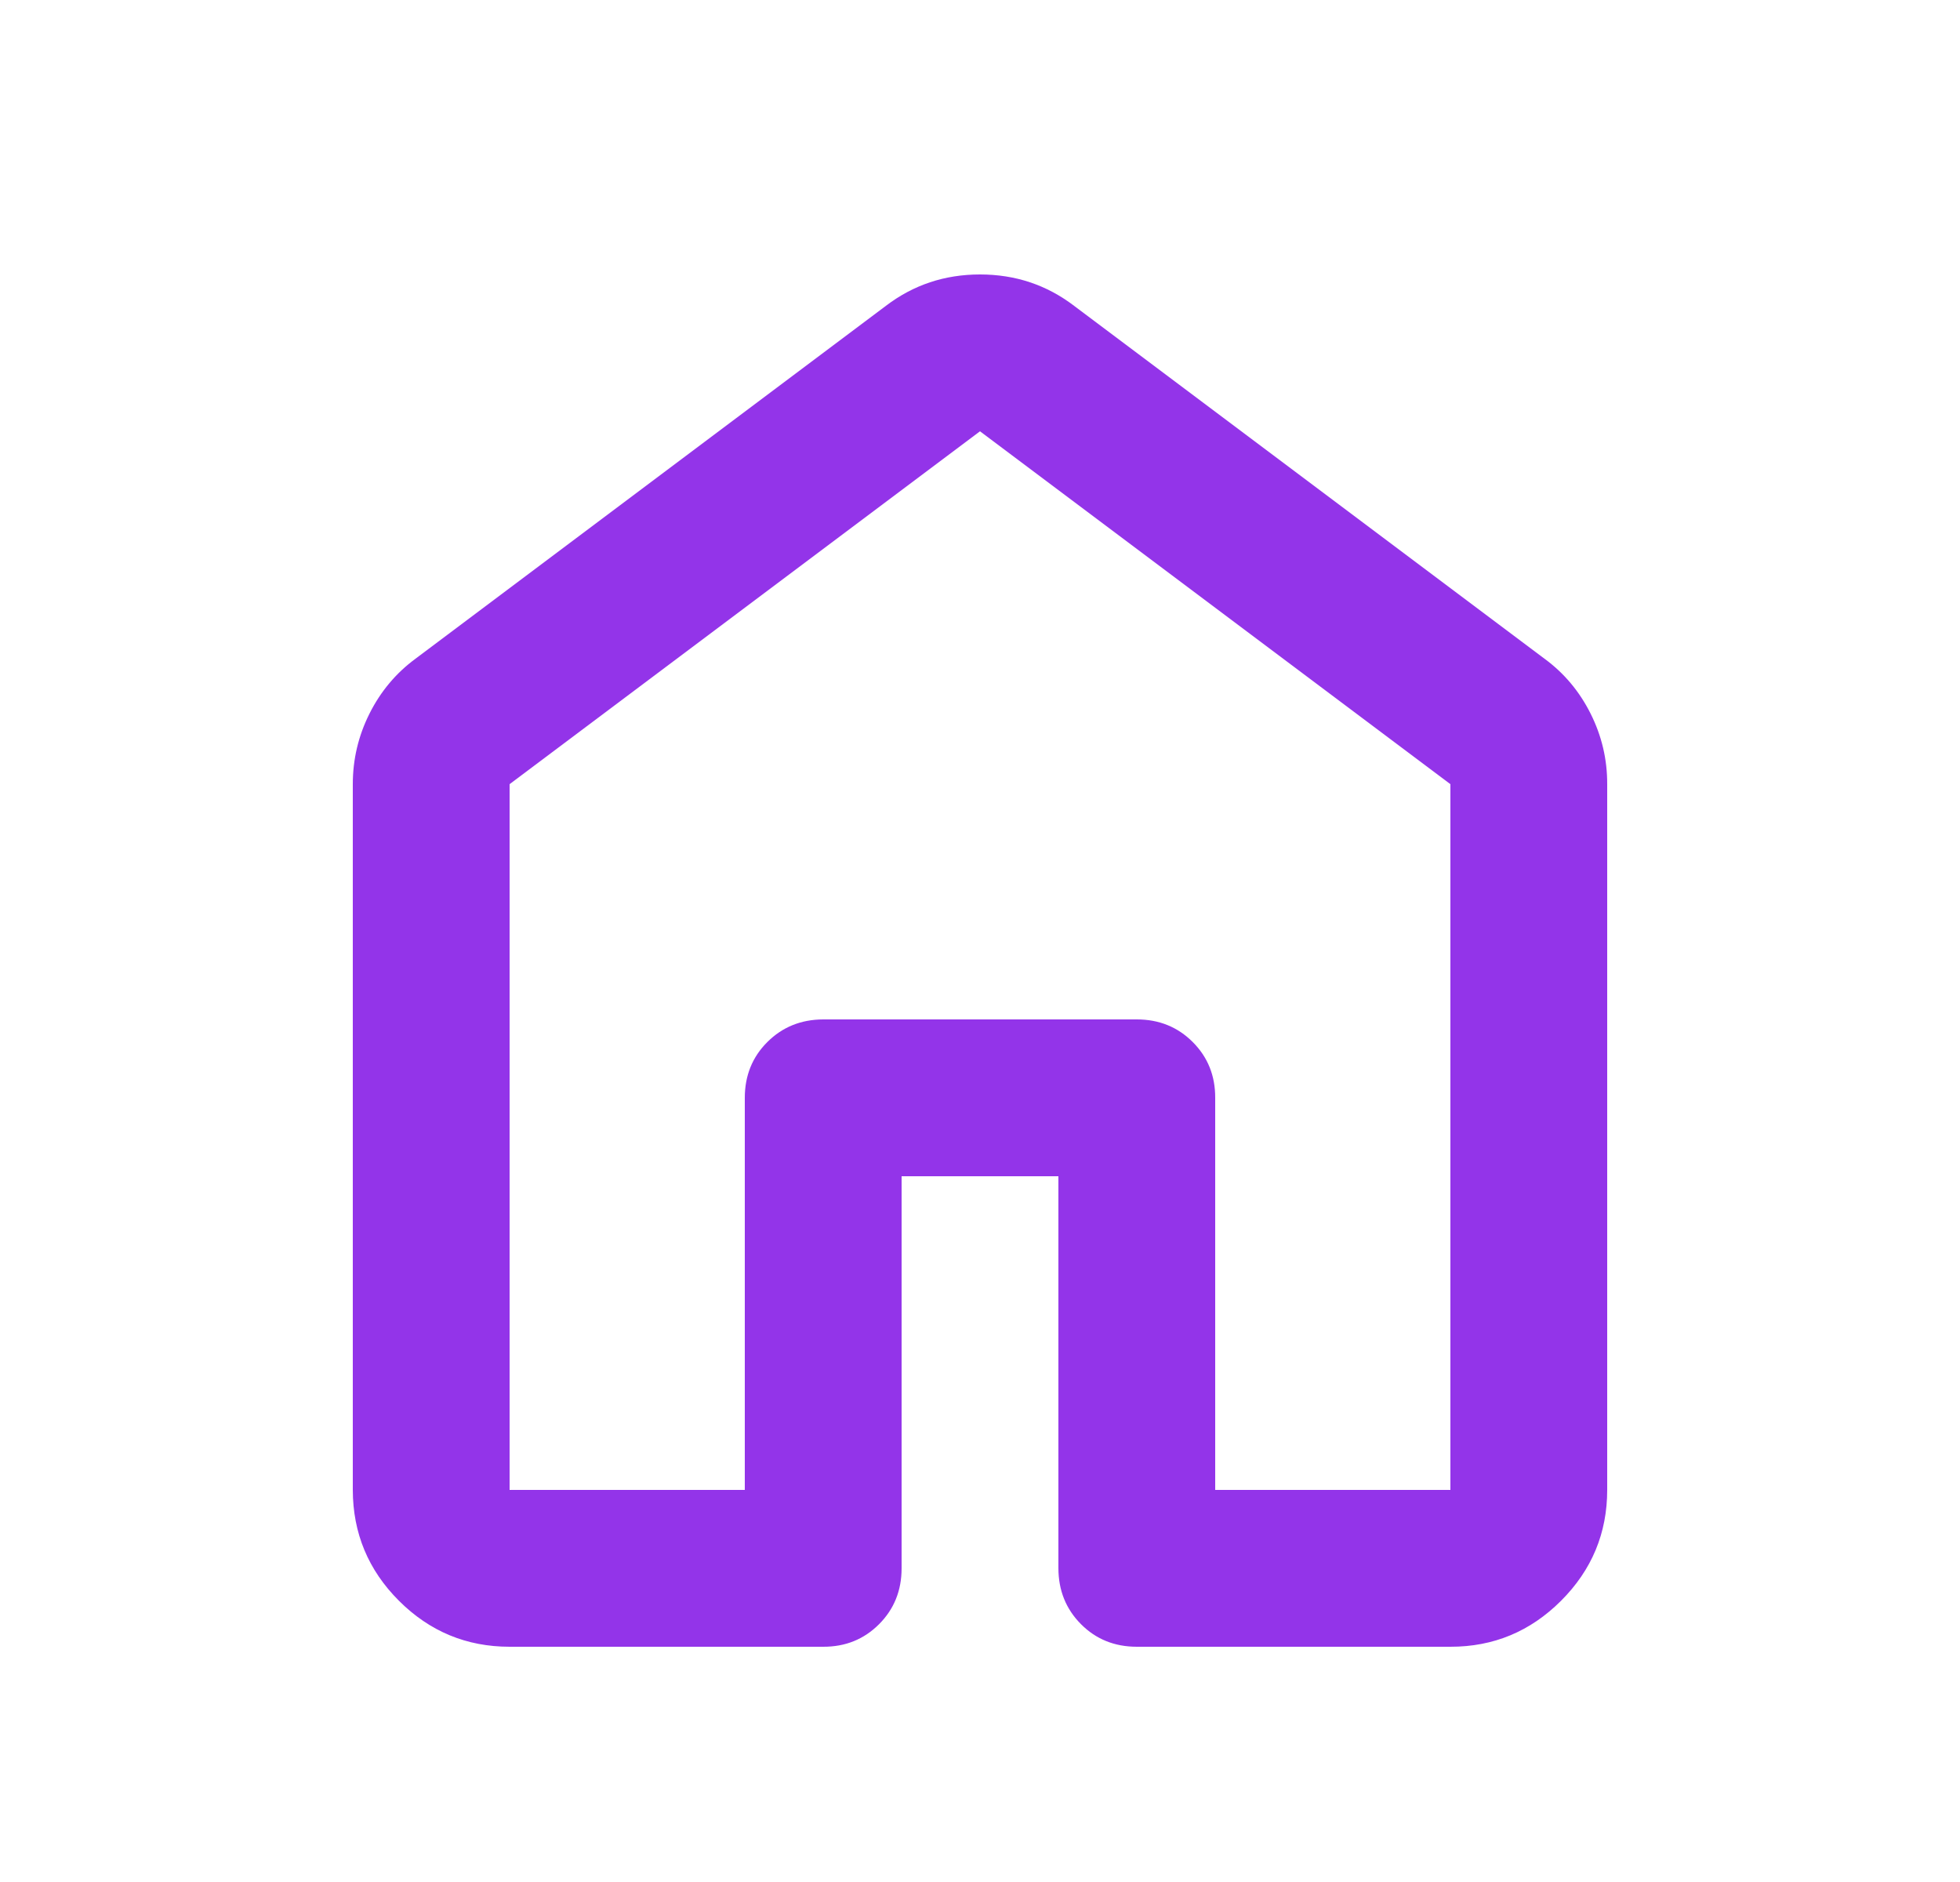
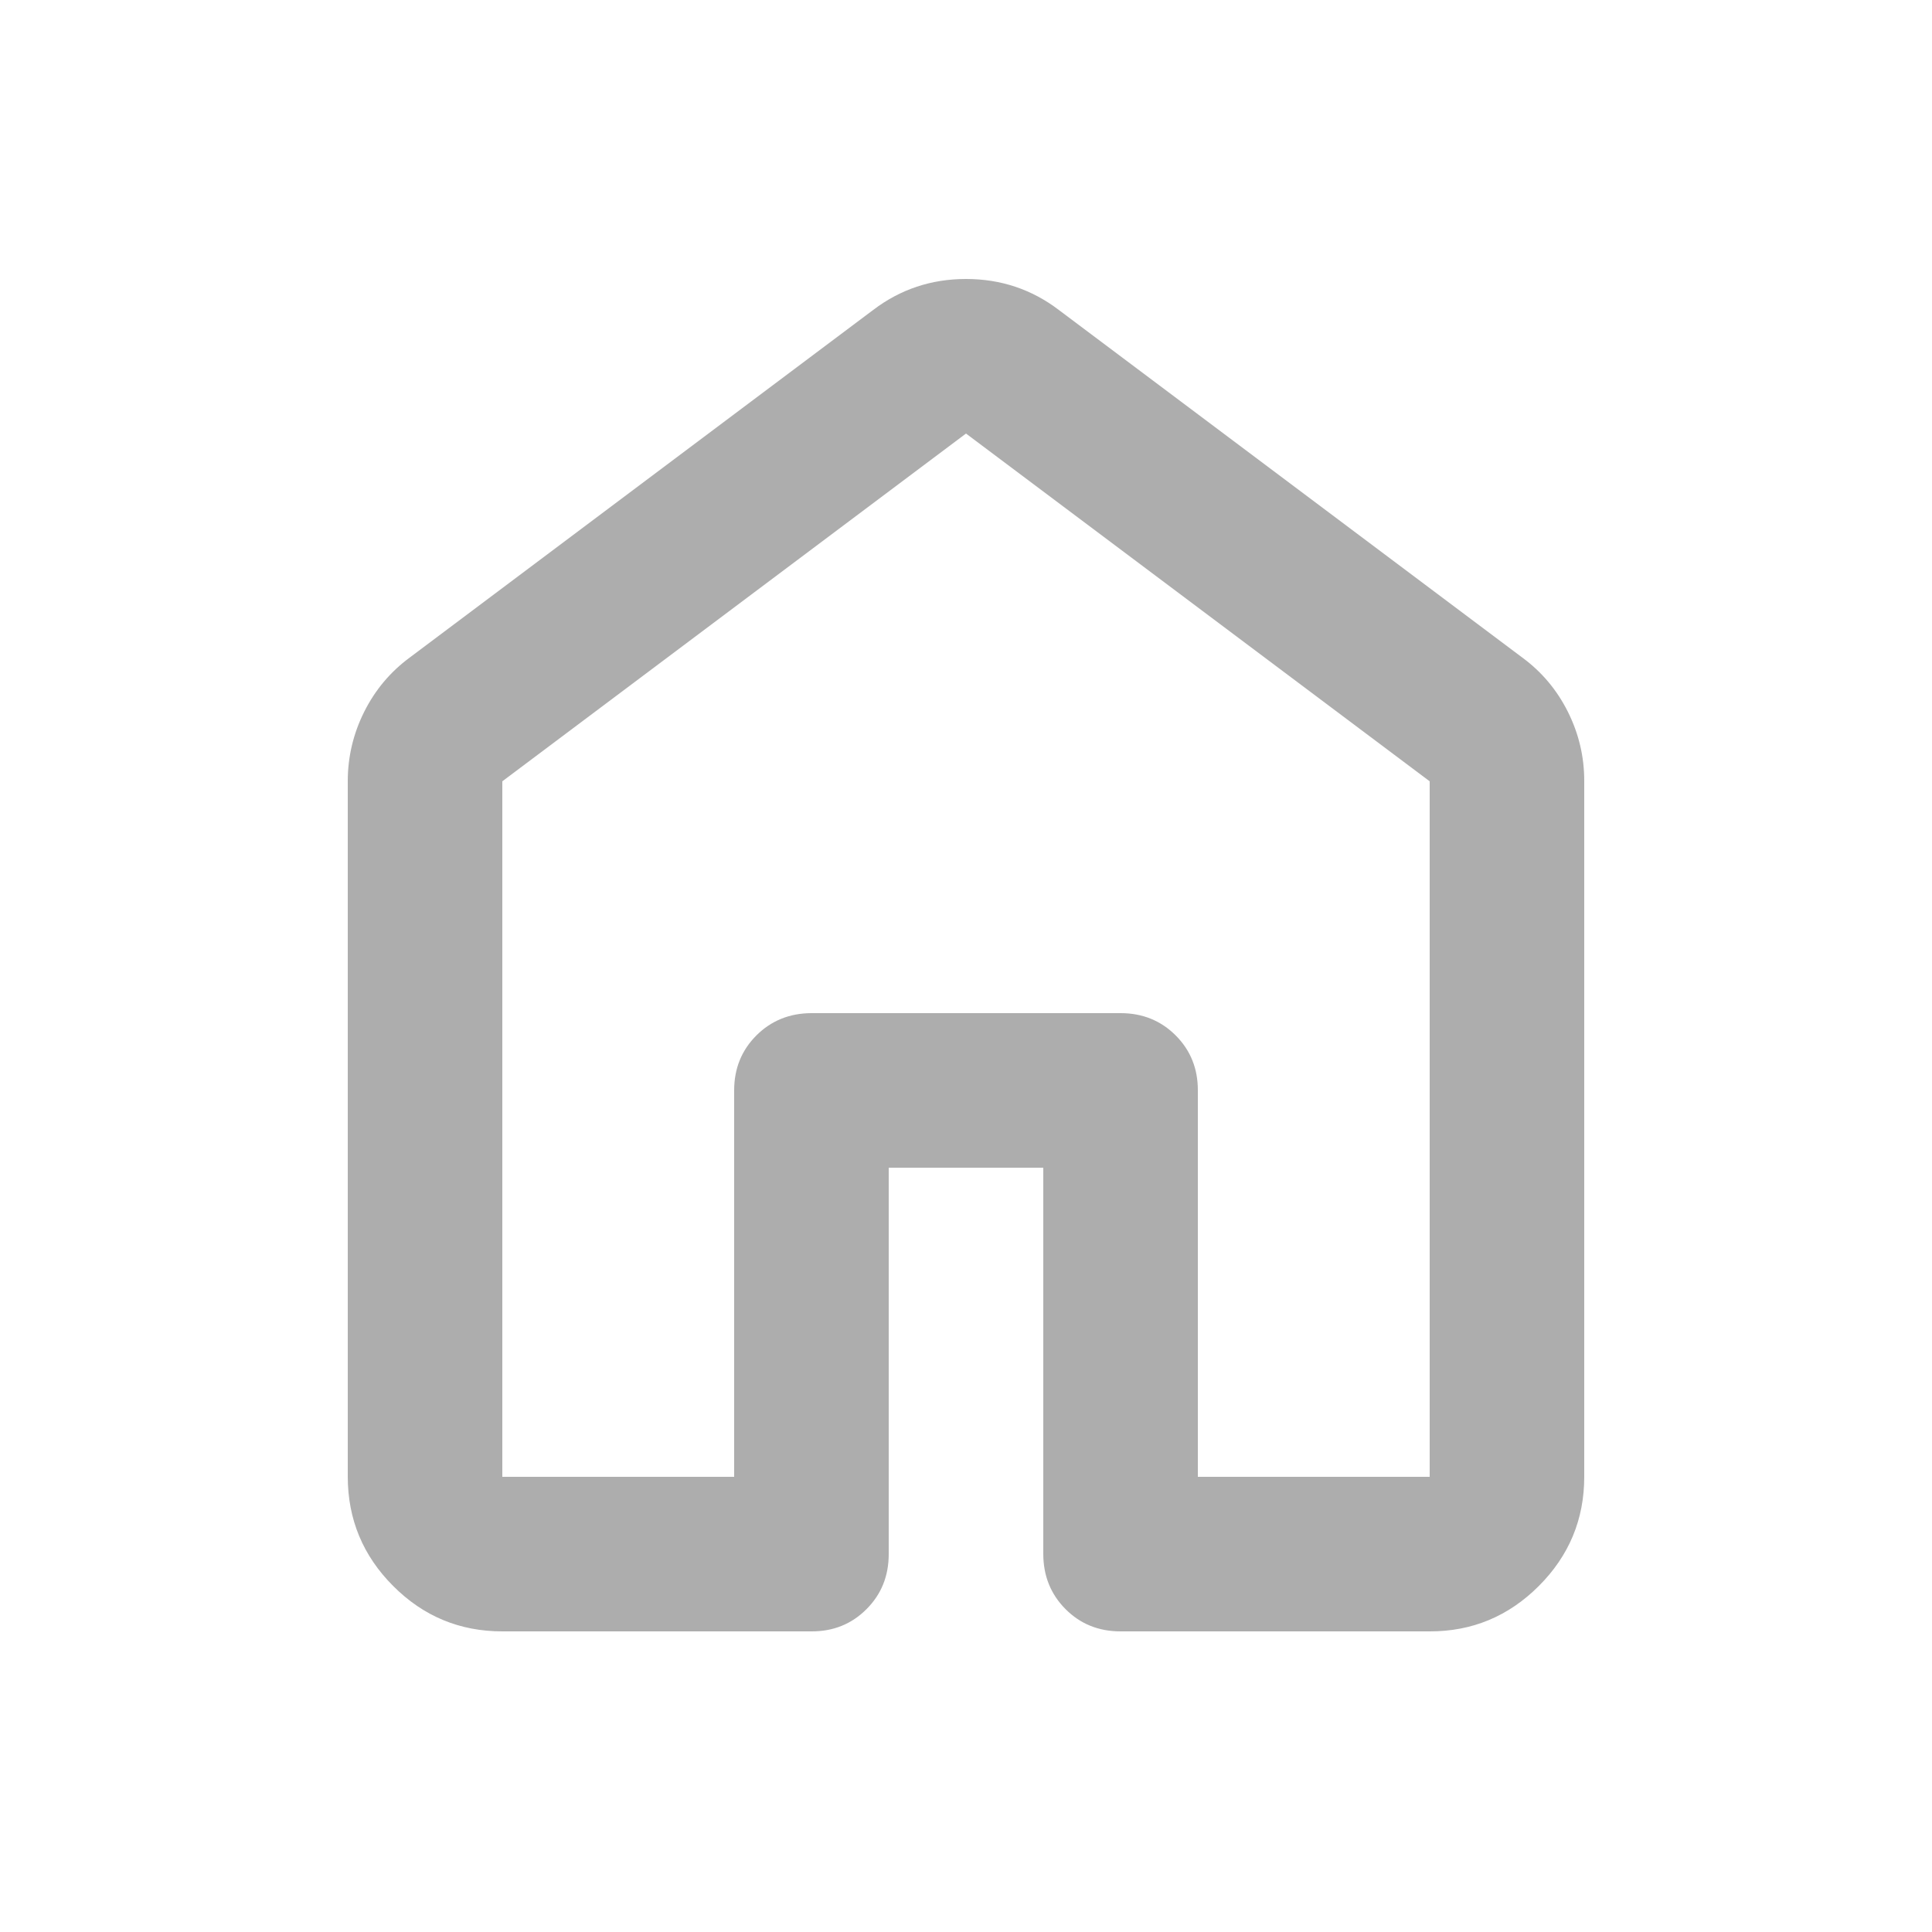
- <svg xmlns="http://www.w3.org/2000/svg" width="25" height="24" viewBox="0 0 25 24" fill="none">
-   <path d="M6.5 19H9.5V14C9.5 13.717 9.596 13.479 9.788 13.288C9.98 13.097 10.217 13.001 10.5 13H14.5C14.783 13 15.021 13.096 15.213 13.288C15.405 13.48 15.501 13.717 15.5 14V19H18.5V10L12.5 5.5L6.5 10V19ZM4.5 19V10C4.5 9.683 4.571 9.383 4.713 9.1C4.855 8.817 5.051 8.583 5.3 8.4L11.3 3.9C11.65 3.633 12.05 3.5 12.5 3.5C12.95 3.5 13.35 3.633 13.7 3.9L19.7 8.4C19.95 8.583 20.146 8.817 20.288 9.1C20.43 9.383 20.501 9.683 20.5 10V19C20.5 19.55 20.304 20.021 19.912 20.413C19.52 20.805 19.049 21.001 18.5 21H14.5C14.217 21 13.979 20.904 13.788 20.712C13.597 20.52 13.501 20.283 13.5 20V15H11.5V20C11.5 20.283 11.404 20.521 11.212 20.713C11.02 20.905 10.783 21.001 10.5 21H6.5C5.95 21 5.479 20.804 5.088 20.413C4.697 20.022 4.501 19.551 4.5 19Z" fill="#9334E9" />
+ <svg xmlns="http://www.w3.org/2000/svg" width="25" height="25" viewBox="0 0 25 25" fill="none">
+   <path d="M6.5 19.11H9.5V14.11C9.5 13.827 9.596 13.59 9.788 13.398C9.98 13.207 10.217 13.111 10.5 13.11H14.5C14.783 13.11 15.021 13.206 15.213 13.398C15.405 13.59 15.501 13.828 15.5 14.11V19.11H18.5V10.11L12.5 5.61L6.5 10.11V19.11ZM4.5 19.11V10.11C4.5 9.794 4.571 9.494 4.713 9.21C4.855 8.927 5.051 8.694 5.3 8.51L11.3 4.01C11.65 3.744 12.05 3.61 12.5 3.61C12.95 3.61 13.35 3.744 13.7 4.01L19.7 8.51C19.95 8.694 20.146 8.927 20.288 9.21C20.43 9.494 20.501 9.794 20.5 10.11V19.11C20.5 19.66 20.304 20.131 19.912 20.523C19.52 20.915 19.049 21.111 18.5 21.11H14.5C14.217 21.11 13.979 21.014 13.788 20.822C13.597 20.63 13.501 20.393 13.5 20.11V15.11H11.5V20.11C11.5 20.394 11.404 20.631 11.212 20.823C11.02 21.015 10.783 21.111 10.5 21.11H6.5C5.95 21.11 5.479 20.915 5.088 20.523C4.697 20.132 4.501 19.661 4.5 19.11Z" fill="#ADADAD" />
</svg>
